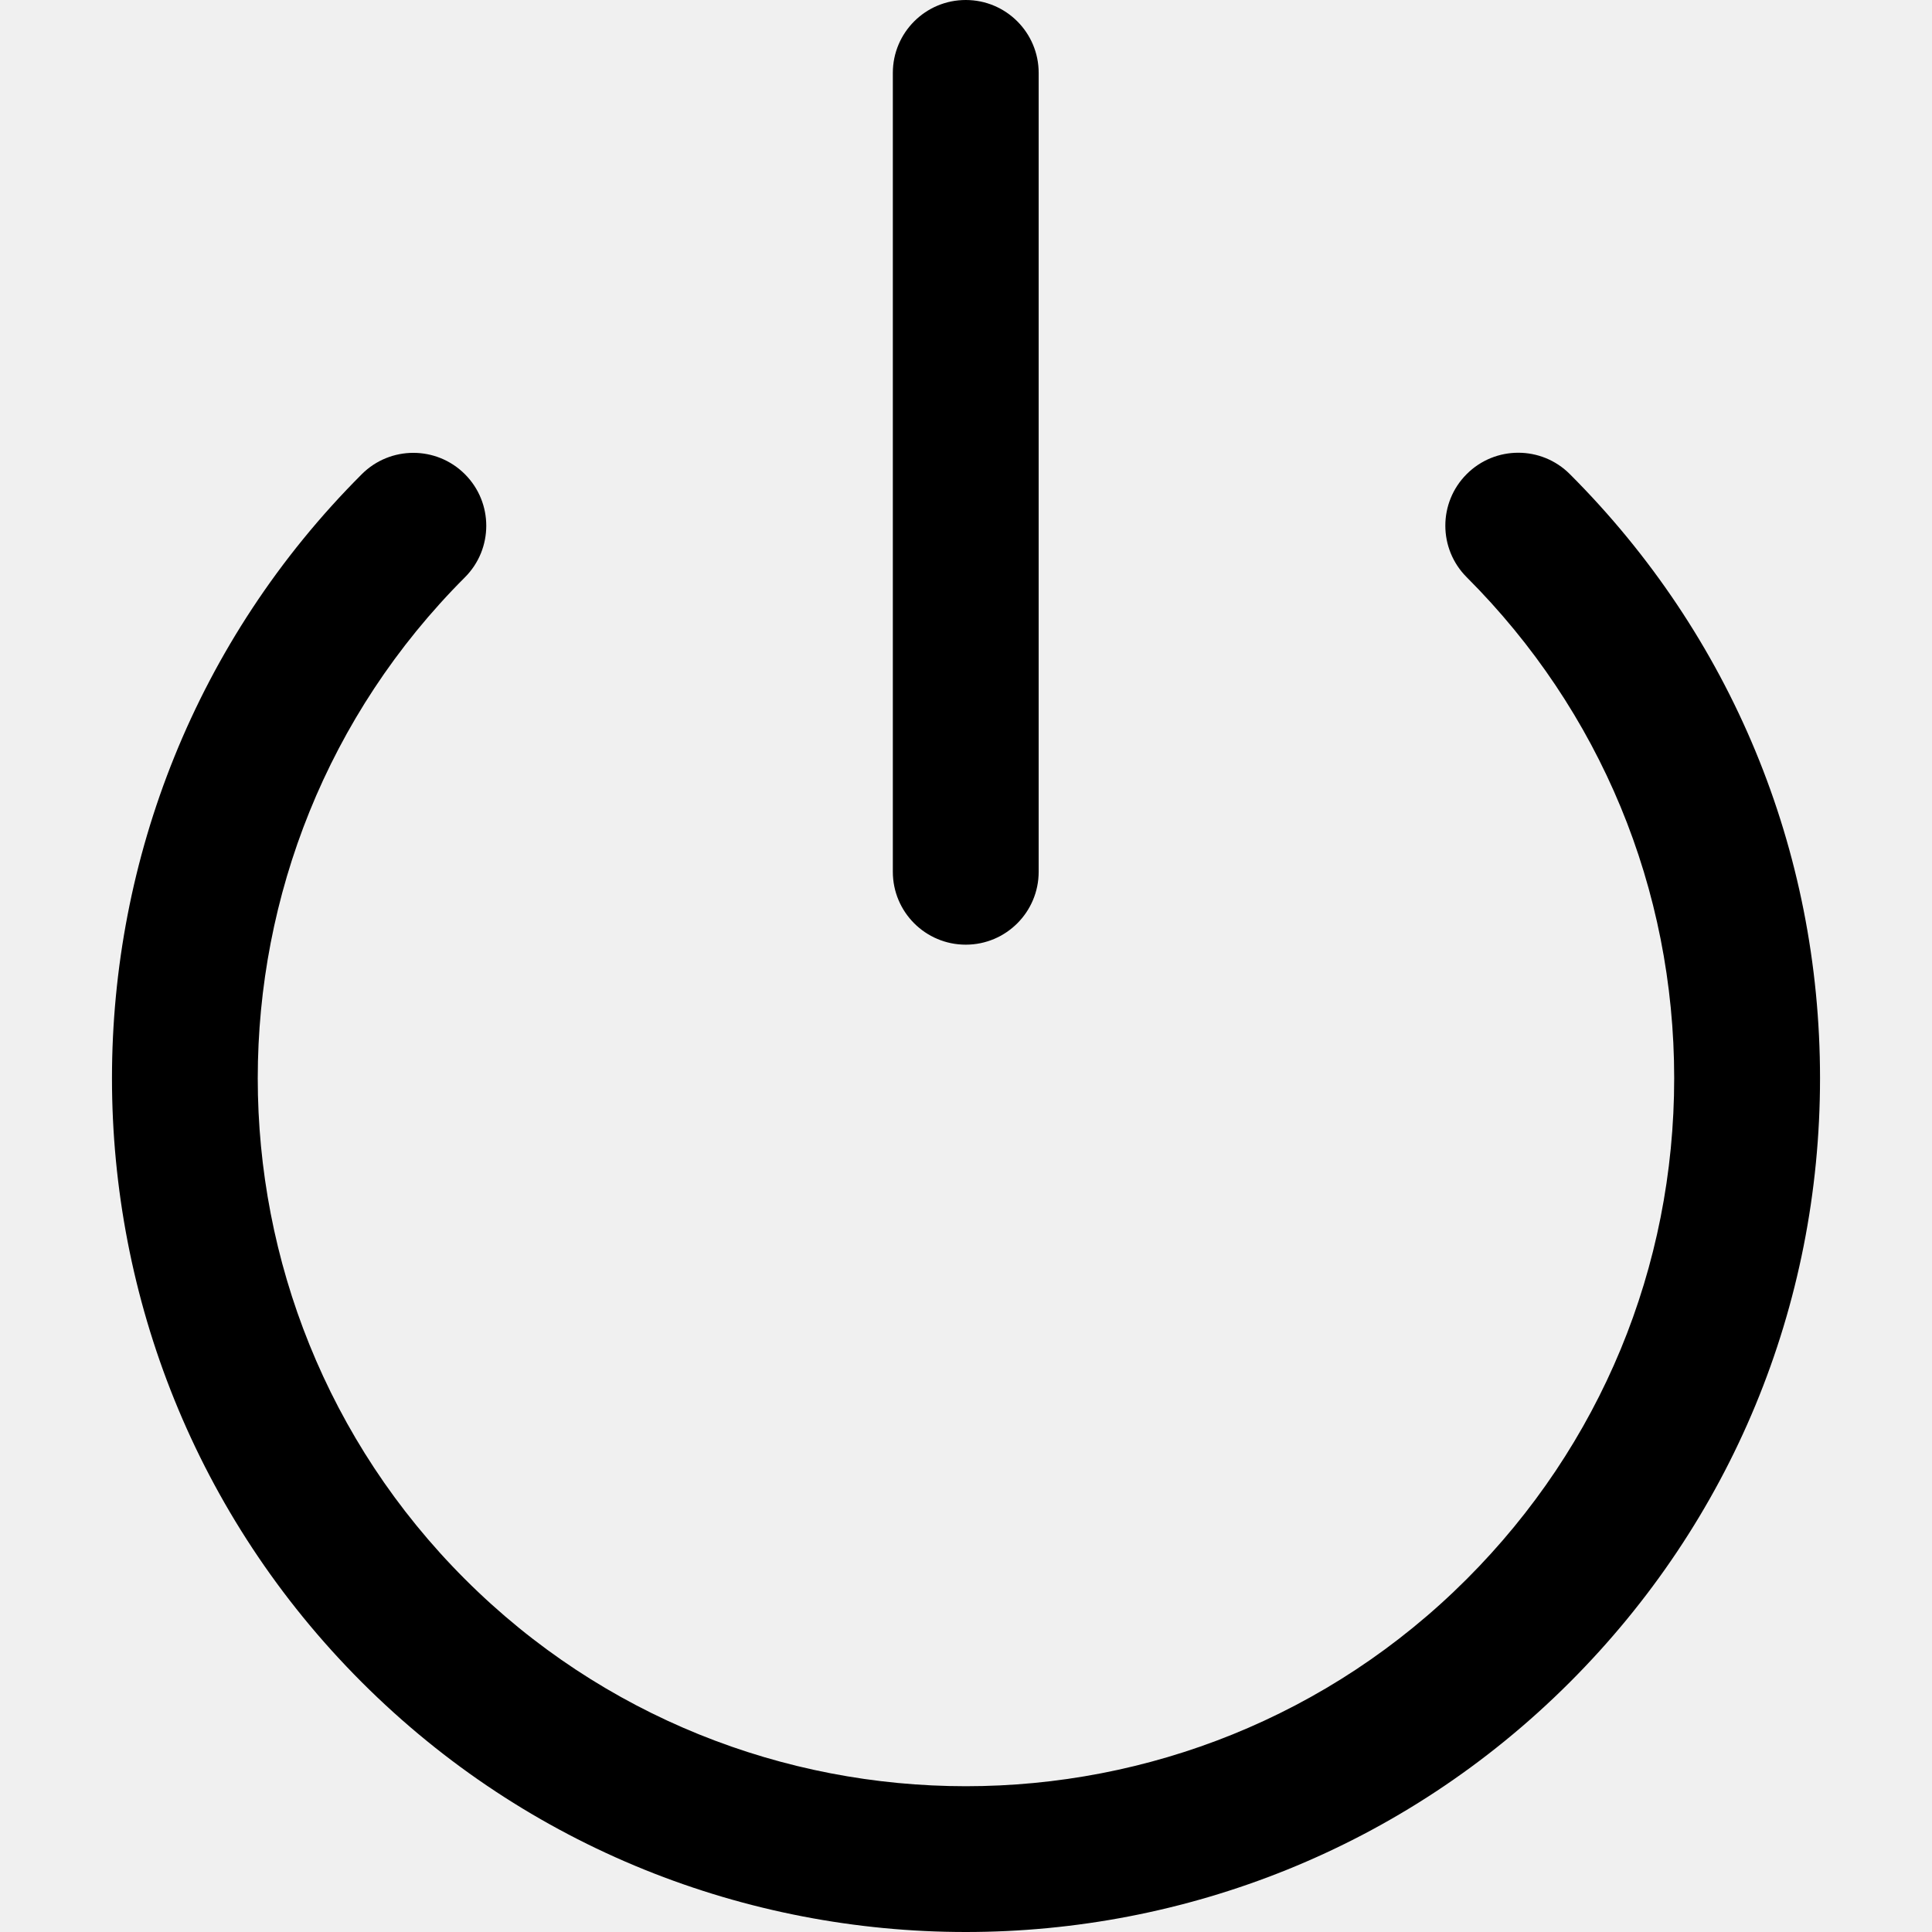
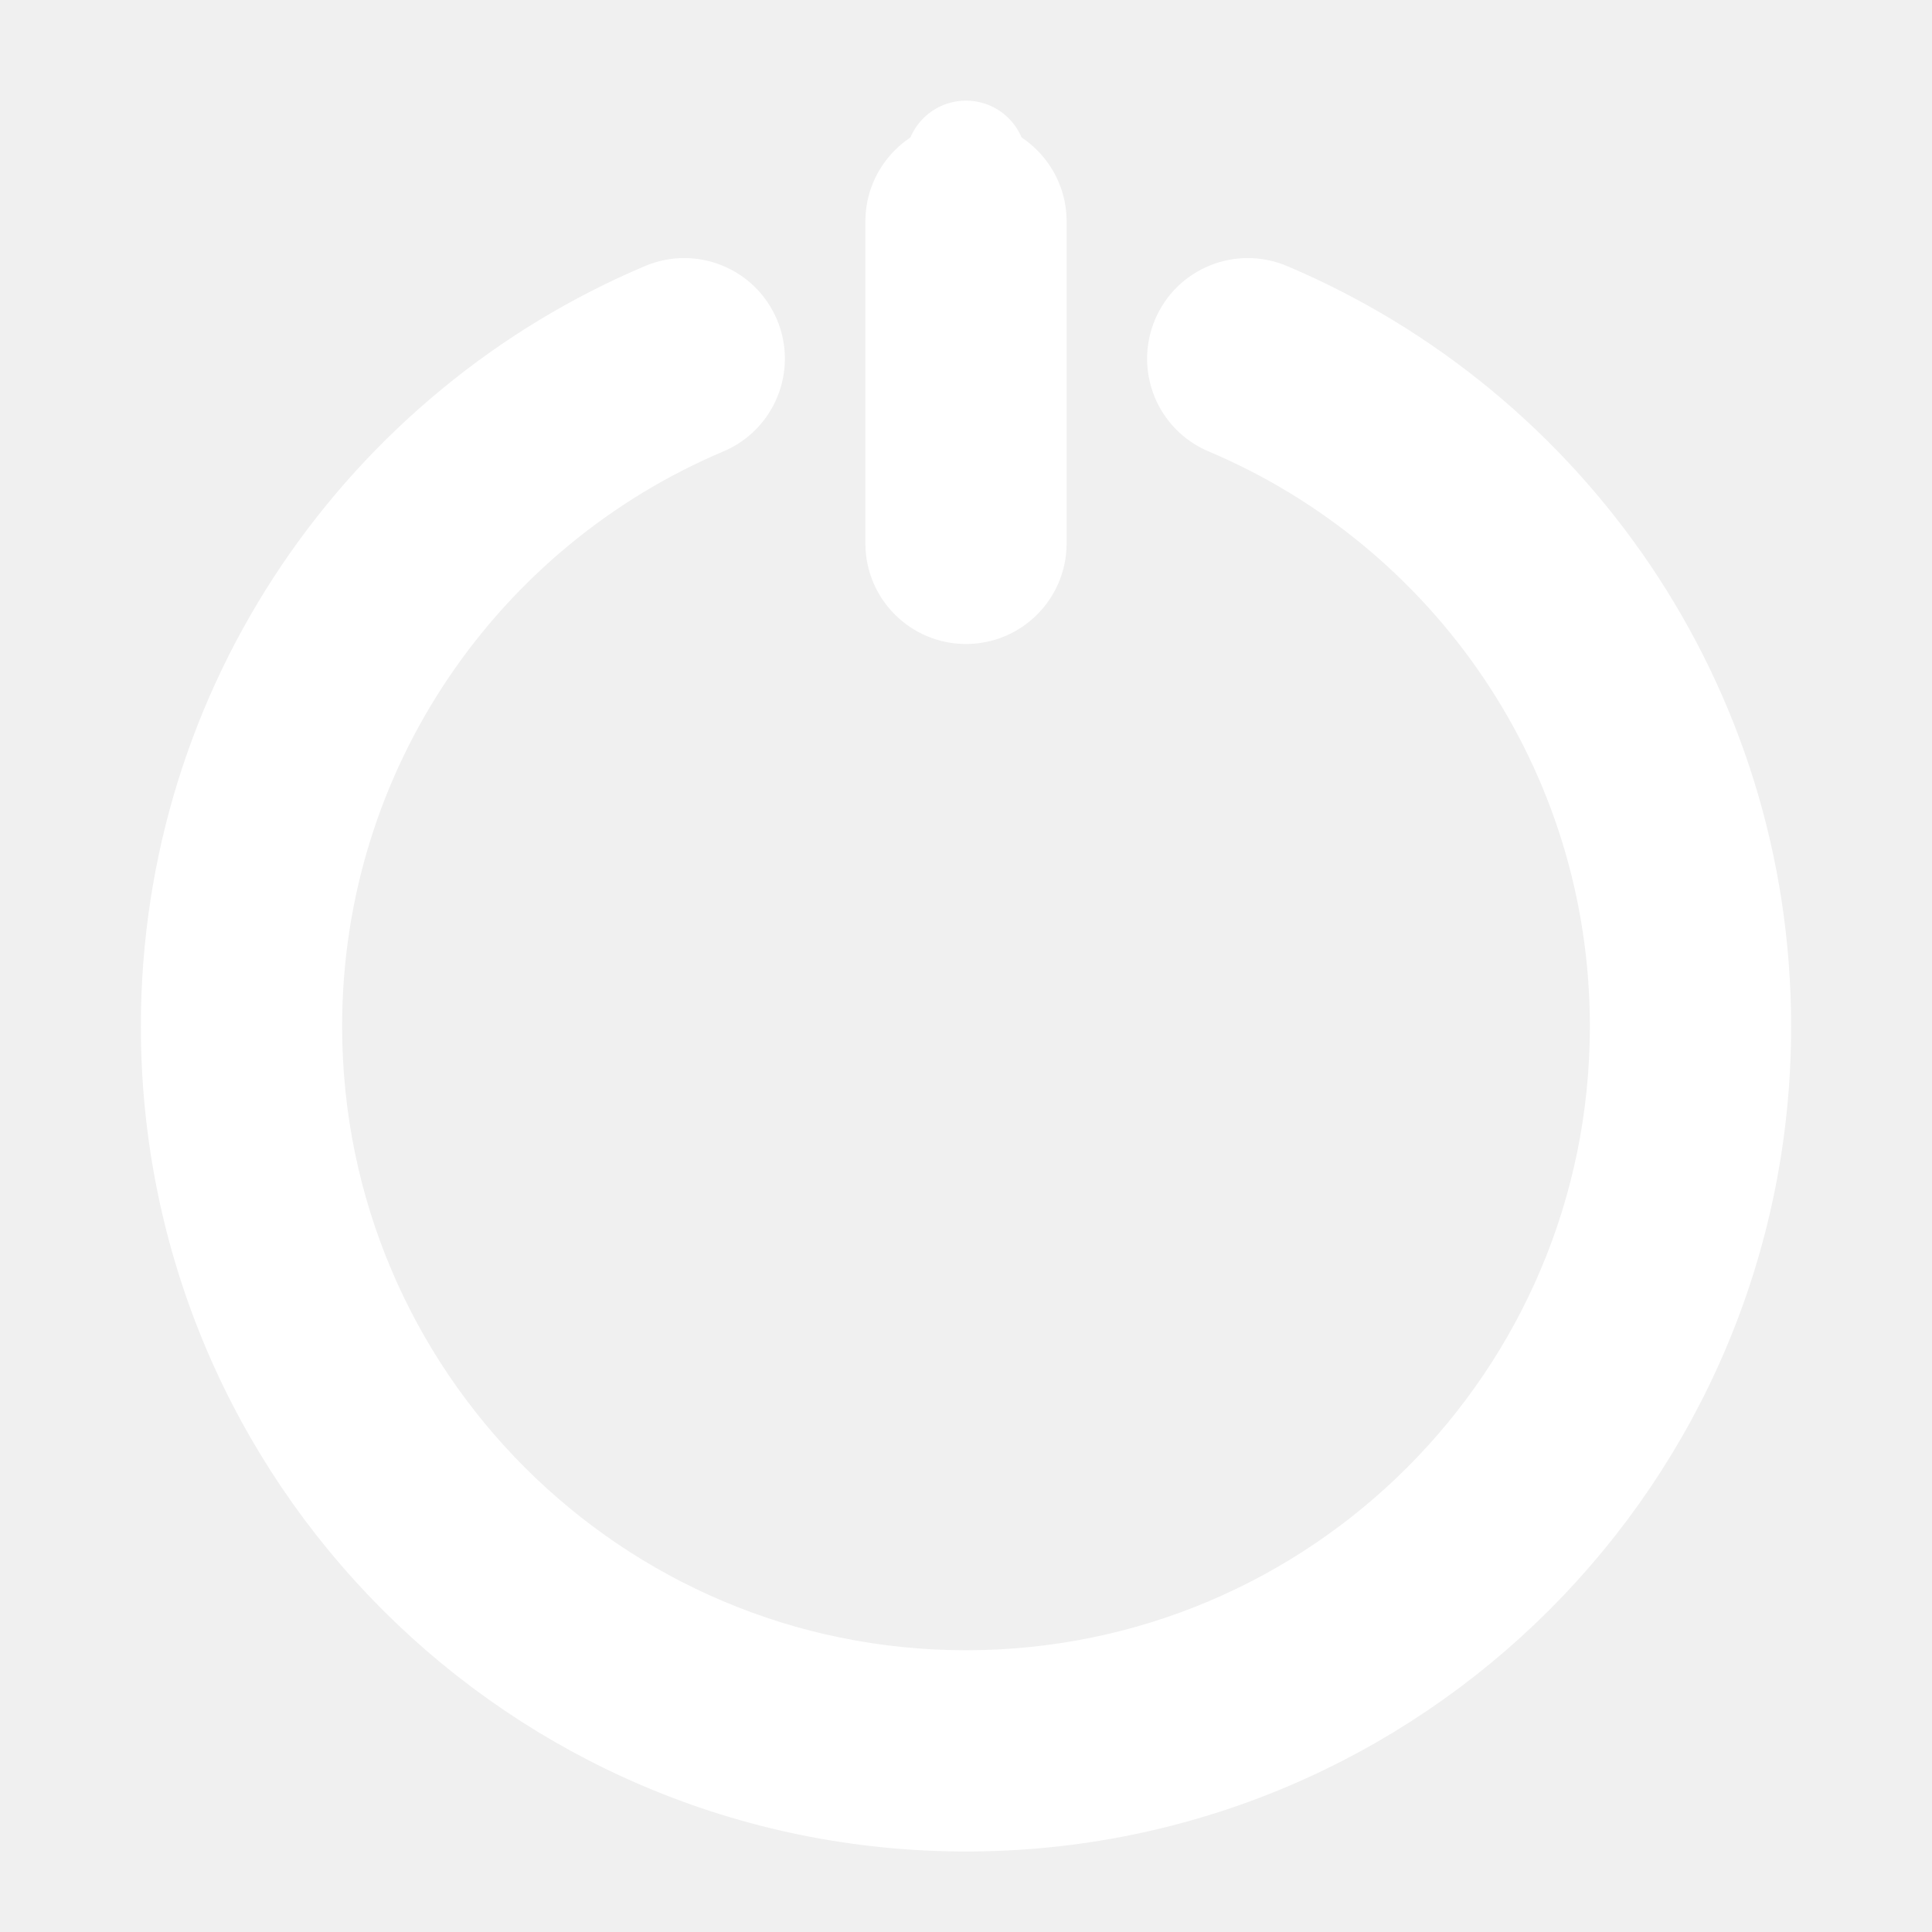
- <svg xmlns="http://www.w3.org/2000/svg" fill="#000000" height="800px" width="800px" version="1.1" id="Capa_1" viewBox="0 0 198.715 198.715" xml:space="preserve">
-   <g>
-     <path d="M161.463,48.763c-2.929-2.929-7.677-2.929-10.607,0c-2.929,2.929-2.929,7.677,0,10.606   c13.763,13.763,21.342,32.062,21.342,51.526c0,19.463-7.579,37.761-21.342,51.523c-14.203,14.204-32.857,21.305-51.516,21.303   c-18.659-0.001-37.322-7.104-51.527-21.309c-28.405-28.405-28.402-74.625,0.005-103.032c2.929-2.929,2.929-7.678,0-10.606   c-2.929-2.929-7.677-2.929-10.607,0C2.956,83.029,2.953,138.766,37.206,173.019c17.132,17.132,39.632,25.697,62.135,25.696   c22.497-0.001,44.997-8.564,62.123-25.69c16.595-16.594,25.734-38.659,25.734-62.129C187.199,87.425,178.059,65.359,161.463,48.763   z" />
-     <path d="M99.332,97.164c4.143,0,7.5-3.358,7.5-7.5V7.5c0-4.142-3.357-7.5-7.5-7.5s-7.5,3.358-7.5,7.5v82.164   C91.832,93.807,95.189,97.164,99.332,97.164z" />
+ <svg xmlns="http://www.w3.org/2000/svg" width="800px" height="800px" viewBox="0 0 24 24" fill="none" stroke="#ffffff">
+   <g id="SVGRepo_bgCarrier" stroke-width="0" />
+   <g id="SVGRepo_tracerCarrier" stroke-linecap="round" stroke-linejoin="round" />
+   <g id="SVGRepo_iconCarrier">
+     <path d="M12 2V6" stroke="#ffffff" stroke-width="1.5" stroke-linecap="round" />
+     <path d="M12.75 2.75C12.75 2.336 12.414 2 12 2C11.586 2 11.25 2.336 11.25 2.75V6.75C11.25 7.164 11.586 7.5 12 7.5C12.414 7.5 12.75 7.164 12.75 6.75V2.75Z" fill="#ffffff" />
+     <path d="M8.792 5.147C9.173 4.986 9.352 4.546 9.191 4.164C9.03 3.783 8.59 3.604 8.208 3.765C4.708 5.244 2.25 8.709 2.25 12.75C2.25 18.135 6.615 22.5 12 22.5C17.385 22.5 21.75 18.135 21.75 12.75C21.75 8.709 19.292 5.244 15.792 3.765C15.41 3.604 14.97 3.783 14.809 4.164C14.648 4.546 14.826 4.986 15.208 5.147C18.172 6.399 20.25 9.333 20.25 12.75C20.25 17.306 16.556 21 12 21C7.444 21 3.75 17.306 3.75 12.75C3.75 9.333 5.828 6.399 8.792 5.147Z" fill="#ffffff" />
  </g>
</svg>
